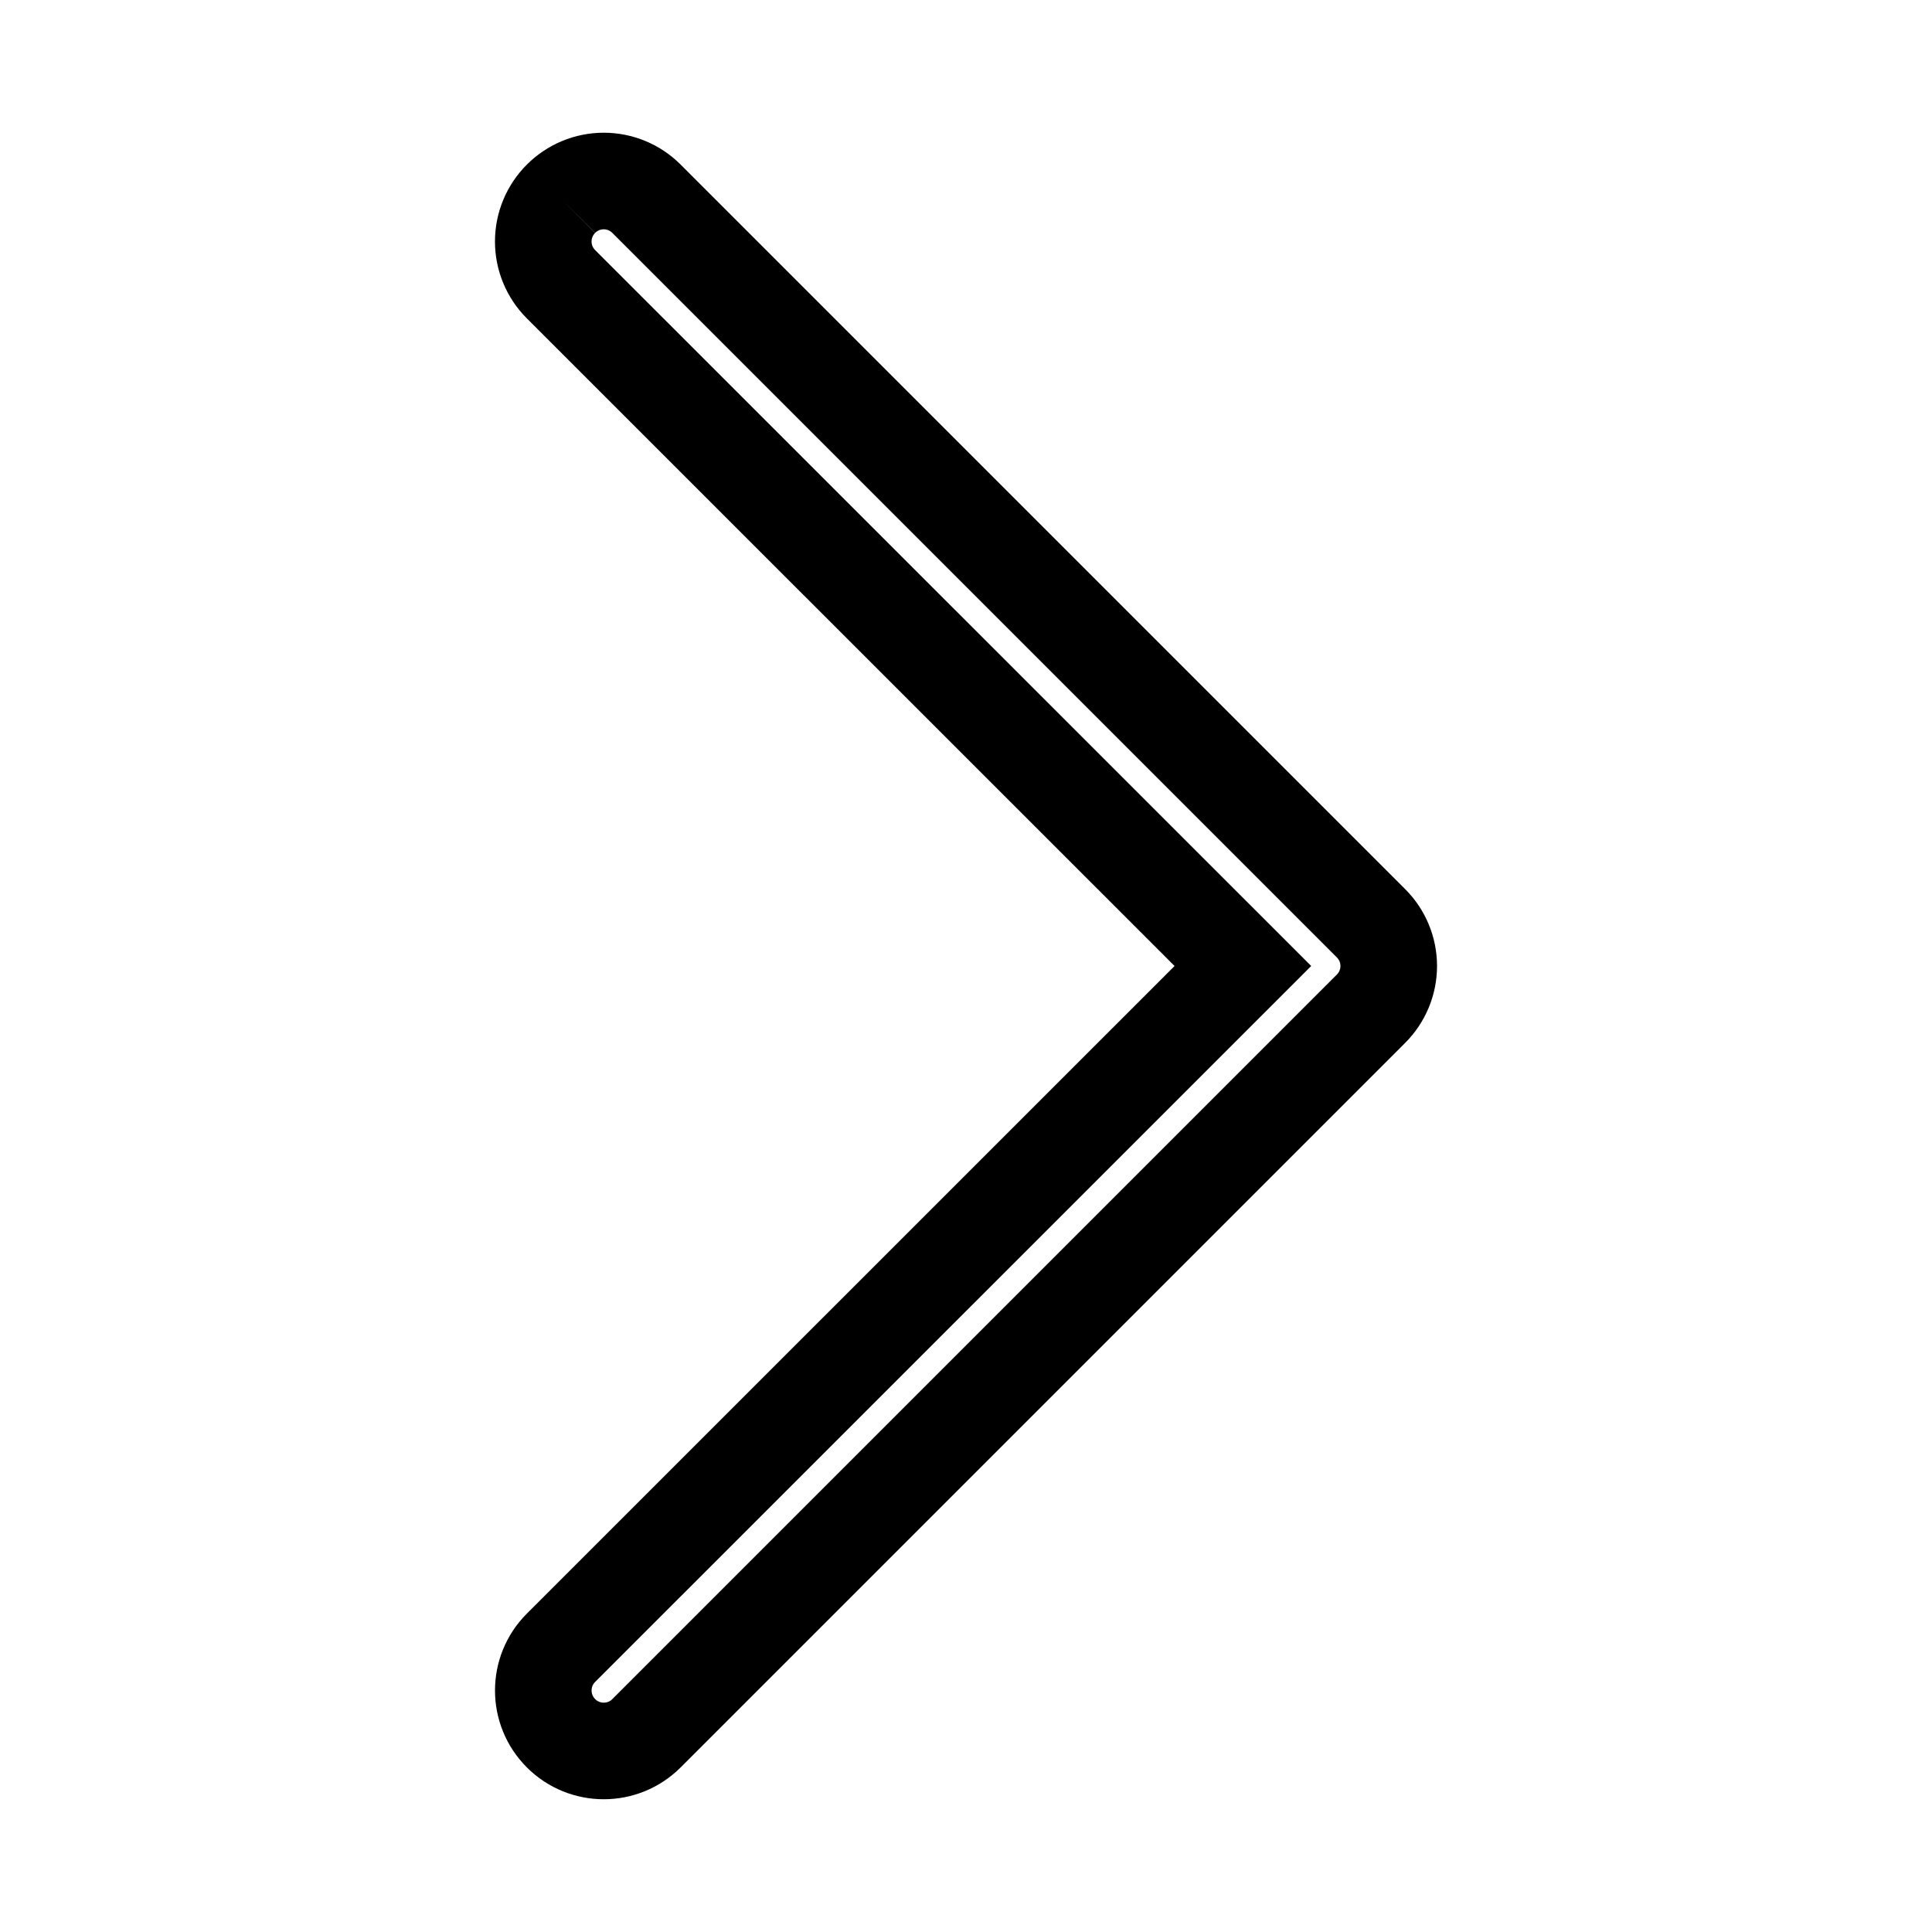
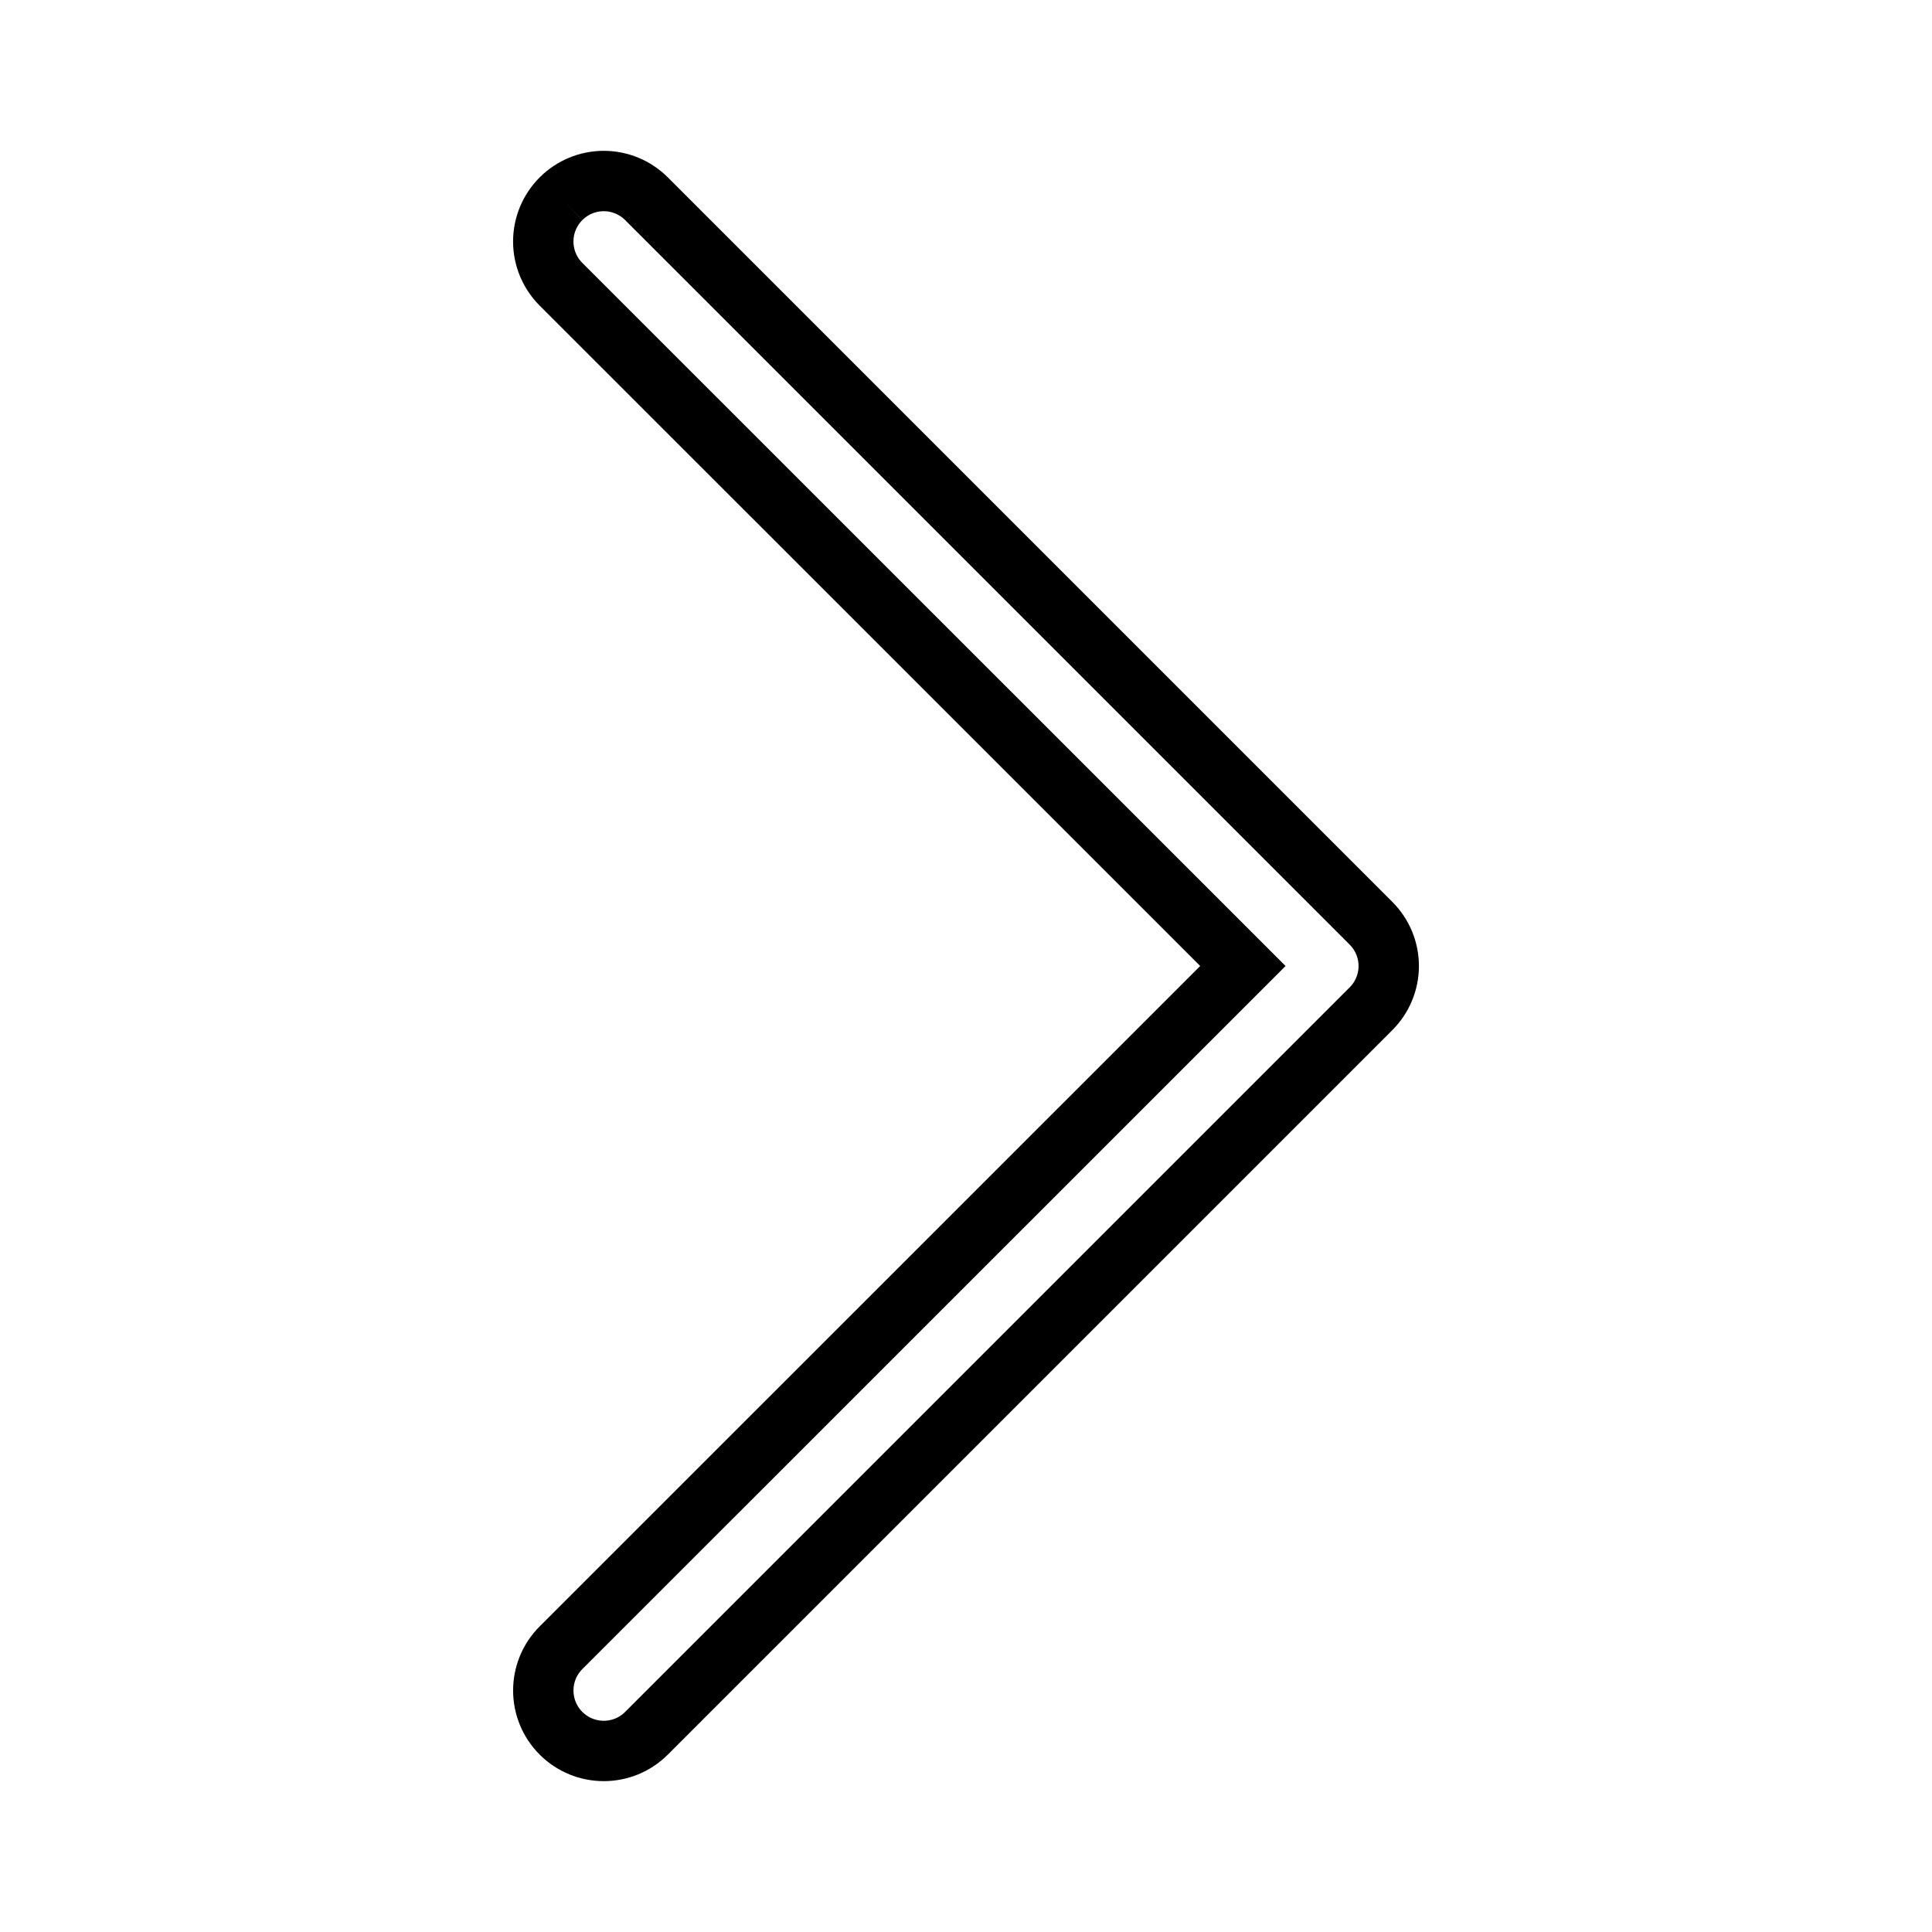
- <svg xmlns="http://www.w3.org/2000/svg" width="16" height="16" stroke="currentColor" stroke-width="0.8" fill="none" class="bi bi-chevron-right" viewBox="0 0 16 16">
+ <svg xmlns="http://www.w3.org/2000/svg" width="16" height="16" stroke="currentColor" stroke-width="0.5" fill="none" class="bi bi-chevron-right" viewBox="0 0 16 16">
  <path fill-rule="evenodd" d="M4.646 1.646a.5.5 0 0 1 .708 0l6 6a.5.5 0 0 1 0 .708l-6 6a.5.5 0 0 1-.708-.708L10.293 8 4.646 2.354a.5.5 0 0 1 0-.708" />
</svg>
